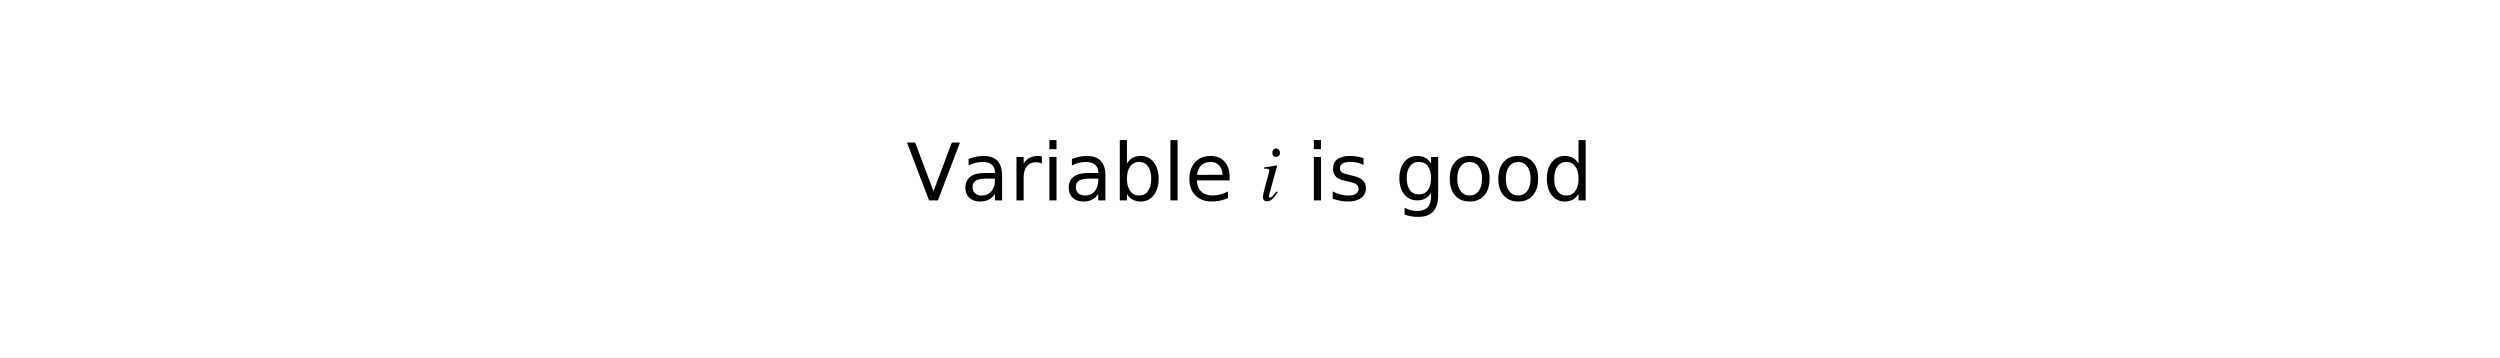
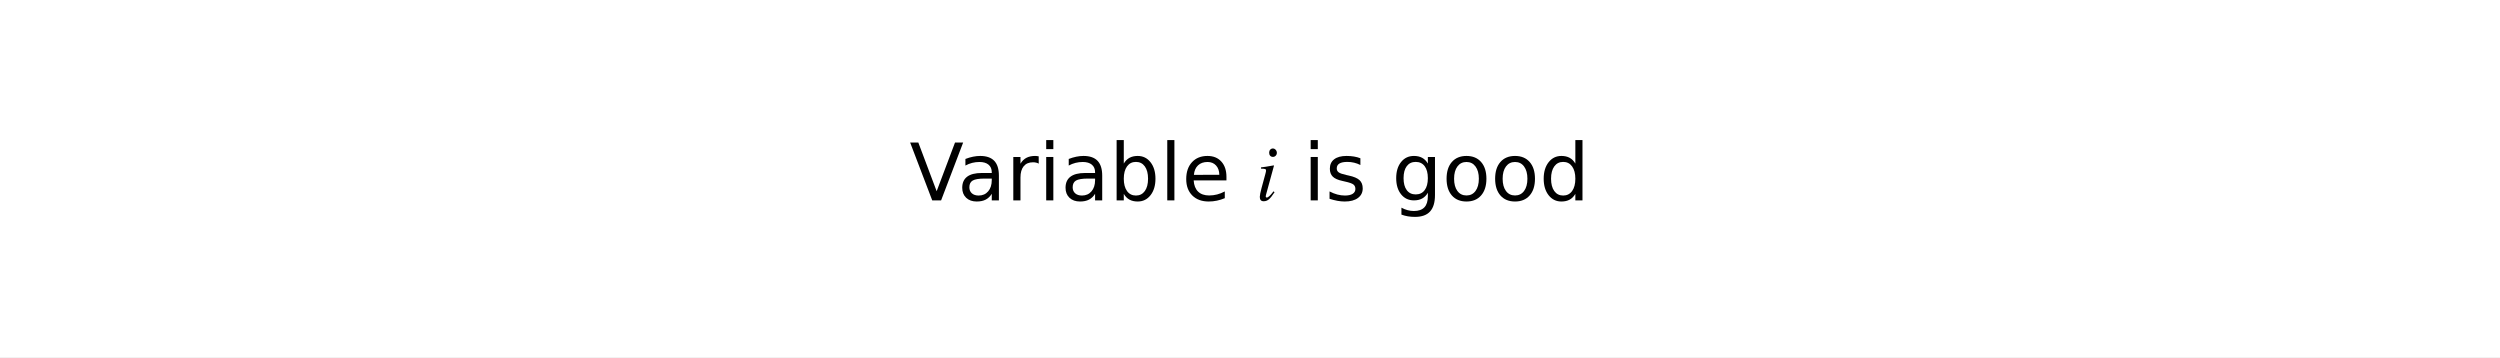
- <svg xmlns="http://www.w3.org/2000/svg" xmlns:xlink="http://www.w3.org/1999/xlink" height="54pt" version="1.1" viewBox="0 0 378 54" width="378pt">
+ <svg xmlns="http://www.w3.org/2000/svg" xmlns:xlink="http://www.w3.org/1999/xlink" width="378pt" height="54pt" viewBox="0 0 378 54" version="1.1">
  <defs>
-     <style type="text/css">
- *{stroke-linecap:butt;stroke-linejoin:round;}
-   </style>
+     <style type="text/css">*{stroke-linejoin: round; stroke-linecap: butt}</style>
  </defs>
  <g id="figure_1">
    <g id="patch_1">
-       <path d="M 0 54  L 378 54  L 378 0  L 0 0  z " style="fill:#ffffff;" />
+       <path d="M 0 54  L 378 54  L 378 0  L 0 0  z " style="fill: #ffffff" />
    </g>
    <g id="text_1">
-       <defs>
-         <path d="M 9.422 75.984  L 18.406 75.984  L 18.406 0  L 9.422 0  z " id="DejaVuSans-6c" />
-         <path d="M 45.406 27.984  Q 45.406 37.75 41.375 43.109  Q 37.359 48.484 30.078 48.484  Q 22.859 48.484 18.828 43.109  Q 14.797 37.75 14.797 27.984  Q 14.797 18.266 18.828 12.891  Q 22.859 7.516 30.078 7.516  Q 37.359 7.516 41.375 12.891  Q 45.406 18.266 45.406 27.984  M 54.391 6.781  Q 54.391 -7.172 48.188 -13.984  Q 42 -20.797 29.203 -20.797  Q 24.469 -20.797 20.266 -20.094  Q 16.062 -19.391 12.109 -17.922  L 12.109 -9.188  Q 16.062 -11.328 19.922 -12.344  Q 23.781 -13.375 27.781 -13.375  Q 36.625 -13.375 41.016 -8.766  Q 45.406 -4.156 45.406 5.172  L 45.406 9.625  Q 42.625 4.781 38.281 2.391  Q 33.938 0 27.875 0  Q 17.828 0 11.672 7.656  Q 5.516 15.328 5.516 27.984  Q 5.516 40.672 11.672 48.328  Q 17.828 56 27.875 56  Q 33.938 56 38.281 53.609  Q 42.625 51.219 45.406 46.391  L 45.406 54.688  L 54.391 54.688  z " id="DejaVuSans-67" />
-         <path d="M 44.281 53.078  L 44.281 44.578  Q 40.484 46.531 36.375 47.5  Q 32.281 48.484 27.875 48.484  Q 21.188 48.484 17.844 46.438  Q 14.5 44.391 14.5 40.281  Q 14.5 37.156 16.891 35.375  Q 19.281 33.594 26.516 31.984  L 29.594 31.297  Q 39.156 29.25 43.188 25.516  Q 47.219 21.781 47.219 15.094  Q 47.219 7.469 41.188 3.016  Q 35.156 -1.422 24.609 -1.422  Q 20.219 -1.422 15.453 -0.562  Q 10.688 0.297 5.422 2  L 5.422 11.281  Q 10.406 8.688 15.234 7.391  Q 20.062 6.109 24.812 6.109  Q 31.156 6.109 34.562 8.281  Q 37.984 10.453 37.984 14.406  Q 37.984 18.062 35.516 20.016  Q 33.062 21.969 24.703 23.781  L 21.578 24.516  Q 13.234 26.266 9.516 29.906  Q 5.812 33.547 5.812 39.891  Q 5.812 47.609 11.281 51.797  Q 16.75 56 26.812 56  Q 31.781 56 36.172 55.266  Q 40.578 54.547 44.281 53.078  " id="DejaVuSans-73" />
-         <path d="M 48.688 27.297  Q 48.688 37.203 44.609 42.844  Q 40.531 48.484 33.406 48.484  Q 26.266 48.484 22.188 42.844  Q 18.109 37.203 18.109 27.297  Q 18.109 17.391 22.188 11.75  Q 26.266 6.109 33.406 6.109  Q 40.531 6.109 44.609 11.75  Q 48.688 17.391 48.688 27.297  M 18.109 46.391  Q 20.953 51.266 25.266 53.625  Q 29.594 56 35.594 56  Q 45.562 56 51.781 48.094  Q 58.016 40.188 58.016 27.297  Q 58.016 14.406 51.781 6.484  Q 45.562 -1.422 35.594 -1.422  Q 29.594 -1.422 25.266 0.953  Q 20.953 3.328 18.109 8.203  L 18.109 0  L 9.078 0  L 9.078 75.984  L 18.109 75.984  z " id="DejaVuSans-62" />
-         <path d="M 28.609 0  L 0.781 72.906  L 11.078 72.906  L 34.188 11.531  L 57.328 72.906  L 67.578 72.906  L 39.797 0  z " id="DejaVuSans-56" />
-         <path d="M 26.406 59.906  Q 26.406 57.797 24.953 56.297  Q 23.5 54.797 21.5 54.797  Q 19.297 54.797 18 56.25  Q 16.703 57.703 16.703 60.094  Q 16.703 62.406 18.047 63.906  Q 19.406 65.406 21.406 65.406  Q 23.406 65.406 24.906 63.75  Q 26.406 62.094 26.406 59.906  M 22.203 11.406  L 23.5 10.297  Q 19.297 3.797 16.391 1.344  Q 13.5 -1.094 9.797 -1.094  Q 4.906 -1.094 4.906 4.406  Q 4.906 7.297 7.094 15.5  L 11.906 33.203  Q 12.797 36.406 12.797 37.594  Q 12.797 39.094 11.641 39.5  Q 10.5 39.906 6.406 40  L 6.406 41.594  Q 11 42 22.406 44.094  L 22.797 43.797  L 13.406 9.5  Q 12.406 6.094 12.406 5.094  Q 12.406 3.594 13.797 3.594  Q 16.297 3.594 22.203 11.406  " id="STIXGeneral-Italic-69" />
-         <path d="M 9.422 54.688  L 18.406 54.688  L 18.406 0  L 9.422 0  z M 9.422 75.984  L 18.406 75.984  L 18.406 64.594  L 9.422 64.594  z " id="DejaVuSans-69" />
-         <path id="DejaVuSans-20" />
-         <path d="M 41.109 46.297  Q 39.594 47.172 37.812 47.578  Q 36.031 48 33.891 48  Q 26.266 48 22.188 43.047  Q 18.109 38.094 18.109 28.812  L 18.109 0  L 9.078 0  L 9.078 54.688  L 18.109 54.688  L 18.109 46.188  Q 20.953 51.172 25.484 53.578  Q 30.031 56 36.531 56  Q 37.453 56 38.578 55.875  Q 39.703 55.766 41.062 55.516  z " id="DejaVuSans-72" />
-         <path d="M 56.203 29.594  L 56.203 25.203  L 14.891 25.203  Q 15.484 15.922 20.484 11.062  Q 25.484 6.203 34.422 6.203  Q 39.594 6.203 44.453 7.469  Q 49.312 8.734 54.109 11.281  L 54.109 2.781  Q 49.266 0.734 44.188 -0.344  Q 39.109 -1.422 33.891 -1.422  Q 20.797 -1.422 13.156 6.188  Q 5.516 13.812 5.516 26.812  Q 5.516 40.234 12.766 48.109  Q 20.016 56 32.328 56  Q 43.359 56 49.781 48.891  Q 56.203 41.797 56.203 29.594  M 47.219 32.234  Q 47.125 39.594 43.094 43.984  Q 39.062 48.391 32.422 48.391  Q 24.906 48.391 20.391 44.141  Q 15.875 39.891 15.188 32.172  z " id="DejaVuSans-65" />
-         <path d="M 30.609 48.391  Q 23.391 48.391 19.188 42.75  Q 14.984 37.109 14.984 27.297  Q 14.984 17.484 19.156 11.844  Q 23.344 6.203 30.609 6.203  Q 37.797 6.203 41.984 11.859  Q 46.188 17.531 46.188 27.297  Q 46.188 37.016 41.984 42.703  Q 37.797 48.391 30.609 48.391  M 30.609 56  Q 42.328 56 49.016 48.375  Q 55.719 40.766 55.719 27.297  Q 55.719 13.875 49.016 6.219  Q 42.328 -1.422 30.609 -1.422  Q 18.844 -1.422 12.172 6.219  Q 5.516 13.875 5.516 27.297  Q 5.516 40.766 12.172 48.375  Q 18.844 56 30.609 56  " id="DejaVuSans-6f" />
-         <path d="M 34.281 27.484  Q 23.391 27.484 19.188 25  Q 14.984 22.516 14.984 16.5  Q 14.984 11.719 18.141 8.906  Q 21.297 6.109 26.703 6.109  Q 34.188 6.109 38.703 11.406  Q 43.219 16.703 43.219 25.484  L 43.219 27.484  z M 52.203 31.203  L 52.203 0  L 43.219 0  L 43.219 8.297  Q 40.141 3.328 35.547 0.953  Q 30.953 -1.422 24.312 -1.422  Q 15.922 -1.422 10.953 3.297  Q 6 8.016 6 15.922  Q 6 25.141 12.172 29.828  Q 18.359 34.516 30.609 34.516  L 43.219 34.516  L 43.219 35.406  Q 43.219 41.609 39.141 45  Q 35.062 48.391 27.688 48.391  Q 23 48.391 18.547 47.266  Q 14.109 46.141 10.016 43.891  L 10.016 52.203  Q 14.938 54.109 19.578 55.047  Q 24.219 56 28.609 56  Q 40.484 56 46.344 49.844  Q 52.203 43.703 52.203 31.203  " id="DejaVuSans-61" />
-         <path d="M 45.406 46.391  L 45.406 75.984  L 54.391 75.984  L 54.391 0  L 45.406 0  L 45.406 8.203  Q 42.578 3.328 38.25 0.953  Q 33.938 -1.422 27.875 -1.422  Q 17.969 -1.422 11.734 6.484  Q 5.516 14.406 5.516 27.297  Q 5.516 40.188 11.734 48.094  Q 17.969 56 27.875 56  Q 33.938 56 38.25 53.625  Q 42.578 51.266 45.406 46.391  M 14.797 27.297  Q 14.797 17.391 18.875 11.75  Q 22.953 6.109 30.078 6.109  Q 37.203 6.109 41.297 11.75  Q 45.406 17.391 45.406 27.297  Q 45.406 37.203 41.297 42.844  Q 37.203 48.484 30.078 48.484  Q 22.953 48.484 18.875 42.844  Q 14.797 37.203 14.797 27.297  " id="DejaVuSans-64" />
-       </defs>
-       <g transform="translate(137.04 30.3)scale(0.12 -0.12)">
-         <use transform="translate(0 0.015625)" xlink:href="#DejaVuSans-56" />
-         <use transform="translate(68.4082 0.015625)" xlink:href="#DejaVuSans-61" />
-         <use transform="translate(129.6875 0.015625)" xlink:href="#DejaVuSans-72" />
-         <use transform="translate(170.8008 0.015625)" xlink:href="#DejaVuSans-69" />
-         <use transform="translate(198.584 0.015625)" xlink:href="#DejaVuSans-61" />
-         <use transform="translate(259.8633 0.015625)" xlink:href="#DejaVuSans-62" />
-         <use transform="translate(323.3398 0.015625)" xlink:href="#DejaVuSans-6c" />
-         <use transform="translate(351.123 0.015625)" xlink:href="#DejaVuSans-65" />
-         <use transform="translate(412.6465 0.015625)" xlink:href="#DejaVuSans-20" />
-         <use transform="translate(444.4336 0.015625)" xlink:href="#STIXGeneral-Italic-69" />
-         <use transform="translate(472.2336 0.015625)" xlink:href="#DejaVuSans-20" />
-         <use transform="translate(504.0207 0.015625)" xlink:href="#DejaVuSans-69" />
-         <use transform="translate(531.8039 0.015625)" xlink:href="#DejaVuSans-73" />
-         <use transform="translate(583.9035 0.015625)" xlink:href="#DejaVuSans-20" />
-         <use transform="translate(615.6906 0.015625)" xlink:href="#DejaVuSans-67" />
-         <use transform="translate(679.1672 0.015625)" xlink:href="#DejaVuSans-6f" />
-         <use transform="translate(740.3488 0.015625)" xlink:href="#DejaVuSans-6f" />
-         <use transform="translate(801.5305 0.015625)" xlink:href="#DejaVuSans-64" />
+       <g transform="translate(137.52 30.3) scale(0.12 -0.12)">
+         <defs>
+           <path id="DejaVuSans-56" d="M 1831 0  L 50 4666  L 709 4666  L 2188 738  L 3669 4666  L 4325 4666  L 2547 0  L 1831 0  z " transform="scale(0.015625)" />
+           <path id="DejaVuSans-61" d="M 2194 1759  Q 1497 1759 1228 1600  Q 959 1441 959 1056  Q 959 750 1161 570  Q 1363 391 1709 391  Q 2188 391 2477 730  Q 2766 1069 2766 1631  L 2766 1759  L 2194 1759  z M 3341 1997  L 3341 0  L 2766 0  L 2766 531  Q 2569 213 2275 61  Q 1981 -91 1556 -91  Q 1019 -91 701 211  Q 384 513 384 1019  Q 384 1609 779 1909  Q 1175 2209 1959 2209  L 2766 2209  L 2766 2266  Q 2766 2663 2505 2880  Q 2244 3097 1772 3097  Q 1472 3097 1187 3025  Q 903 2953 641 2809  L 641 3341  Q 956 3463 1253 3523  Q 1550 3584 1831 3584  Q 2591 3584 2966 3190  Q 3341 2797 3341 1997  z " transform="scale(0.015625)" />
+           <path id="DejaVuSans-72" d="M 2631 2963  Q 2534 3019 2420 3045  Q 2306 3072 2169 3072  Q 1681 3072 1420 2755  Q 1159 2438 1159 1844  L 1159 0  L 581 0  L 581 3500  L 1159 3500  L 1159 2956  Q 1341 3275 1631 3429  Q 1922 3584 2338 3584  Q 2397 3584 2469 3576  Q 2541 3569 2628 3553  L 2631 2963  z " transform="scale(0.015625)" />
+           <path id="DejaVuSans-69" d="M 603 3500  L 1178 3500  L 1178 0  L 603 0  L 603 3500  z M 603 4863  L 1178 4863  L 1178 4134  L 603 4134  L 603 4863  z " transform="scale(0.015625)" />
+           <path id="DejaVuSans-62" d="M 3116 1747  Q 3116 2381 2855 2742  Q 2594 3103 2138 3103  Q 1681 3103 1420 2742  Q 1159 2381 1159 1747  Q 1159 1113 1420 752  Q 1681 391 2138 391  Q 2594 391 2855 752  Q 3116 1113 3116 1747  z M 1159 2969  Q 1341 3281 1617 3432  Q 1894 3584 2278 3584  Q 2916 3584 3314 3078  Q 3713 2572 3713 1747  Q 3713 922 3314 415  Q 2916 -91 2278 -91  Q 1894 -91 1617 61  Q 1341 213 1159 525  L 1159 0  L 581 0  L 581 4863  L 1159 4863  L 1159 2969  z " transform="scale(0.015625)" />
+           <path id="DejaVuSans-6c" d="M 603 4863  L 1178 4863  L 1178 0  L 603 0  L 603 4863  z " transform="scale(0.015625)" />
+           <path id="DejaVuSans-65" d="M 3597 1894  L 3597 1613  L 953 1613  Q 991 1019 1311 708  Q 1631 397 2203 397  Q 2534 397 2845 478  Q 3156 559 3463 722  L 3463 178  Q 3153 47 2828 -22  Q 2503 -91 2169 -91  Q 1331 -91 842 396  Q 353 884 353 1716  Q 353 2575 817 3079  Q 1281 3584 2069 3584  Q 2775 3584 3186 3129  Q 3597 2675 3597 1894  z M 3022 2063  Q 3016 2534 2758 2815  Q 2500 3097 2075 3097  Q 1594 3097 1305 2825  Q 1016 2553 972 2059  L 3022 2063  z " transform="scale(0.015625)" />
+           <path id="DejaVuSans-20" transform="scale(0.015625)" />
+           <path id="STIXGeneral-Italic-69" d="M 1690 3834  Q 1690 3699 1597 3603  Q 1504 3507 1376 3507  Q 1235 3507 1152 3600  Q 1069 3693 1069 3846  Q 1069 3994 1155 4090  Q 1242 4186 1370 4186  Q 1498 4186 1594 4080  Q 1690 3974 1690 3834  z M 1421 730  L 1504 659  Q 1235 243 1049 86  Q 864 -70 627 -70  Q 314 -70 314 282  Q 314 467 454 992  L 762 2125  Q 819 2330 819 2406  Q 819 2502 745 2528  Q 672 2554 410 2560  L 410 2662  Q 704 2688 1434 2822  L 1459 2803  L 858 608  Q 794 390 794 326  Q 794 230 883 230  Q 1043 230 1421 730  z " transform="scale(0.015625)" />
+           <path id="DejaVuSans-73" d="M 2834 3397  L 2834 2853  Q 2591 2978 2328 3040  Q 2066 3103 1784 3103  Q 1356 3103 1142 2972  Q 928 2841 928 2578  Q 928 2378 1081 2264  Q 1234 2150 1697 2047  L 1894 2003  Q 2506 1872 2764 1633  Q 3022 1394 3022 966  Q 3022 478 2636 193  Q 2250 -91 1575 -91  Q 1294 -91 989 -36  Q 684 19 347 128  L 347 722  Q 666 556 975 473  Q 1284 391 1588 391  Q 1994 391 2212 530  Q 2431 669 2431 922  Q 2431 1156 2273 1281  Q 2116 1406 1581 1522  L 1381 1569  Q 847 1681 609 1914  Q 372 2147 372 2553  Q 372 3047 722 3315  Q 1072 3584 1716 3584  Q 2034 3584 2315 3537  Q 2597 3491 2834 3397  z " transform="scale(0.015625)" />
+           <path id="DejaVuSans-67" d="M 2906 1791  Q 2906 2416 2648 2759  Q 2391 3103 1925 3103  Q 1463 3103 1205 2759  Q 947 2416 947 1791  Q 947 1169 1205 825  Q 1463 481 1925 481  Q 2391 481 2648 825  Q 2906 1169 2906 1791  z M 3481 434  Q 3481 -459 3084 -895  Q 2688 -1331 1869 -1331  Q 1566 -1331 1297 -1286  Q 1028 -1241 775 -1147  L 775 -588  Q 1028 -725 1275 -790  Q 1522 -856 1778 -856  Q 2344 -856 2625 -561  Q 2906 -266 2906 331  L 2906 616  Q 2728 306 2450 153  Q 2172 0 1784 0  Q 1141 0 747 490  Q 353 981 353 1791  Q 353 2603 747 3093  Q 1141 3584 1784 3584  Q 2172 3584 2450 3431  Q 2728 3278 2906 2969  L 2906 3500  L 3481 3500  L 3481 434  z " transform="scale(0.015625)" />
+           <path id="DejaVuSans-6f" d="M 1959 3097  Q 1497 3097 1228 2736  Q 959 2375 959 1747  Q 959 1119 1226 758  Q 1494 397 1959 397  Q 2419 397 2687 759  Q 2956 1122 2956 1747  Q 2956 2369 2687 2733  Q 2419 3097 1959 3097  z M 1959 3584  Q 2709 3584 3137 3096  Q 3566 2609 3566 1747  Q 3566 888 3137 398  Q 2709 -91 1959 -91  Q 1206 -91 779 398  Q 353 888 353 1747  Q 353 2609 779 3096  Q 1206 3584 1959 3584  z " transform="scale(0.015625)" />
+           <path id="DejaVuSans-64" d="M 2906 2969  L 2906 4863  L 3481 4863  L 3481 0  L 2906 0  L 2906 525  Q 2725 213 2448 61  Q 2172 -91 1784 -91  Q 1150 -91 751 415  Q 353 922 353 1747  Q 353 2572 751 3078  Q 1150 3584 1784 3584  Q 2172 3584 2448 3432  Q 2725 3281 2906 2969  z M 947 1747  Q 947 1113 1208 752  Q 1469 391 1925 391  Q 2381 391 2643 752  Q 2906 1113 2906 1747  Q 2906 2381 2643 2742  Q 2381 3103 1925 3103  Q 1469 3103 1208 2742  Q 947 2381 947 1747  z " transform="scale(0.015625)" />
+         </defs>
+         <use xlink:href="#DejaVuSans-56" transform="translate(0 0.015625)" />
+         <use xlink:href="#DejaVuSans-61" transform="translate(60.4082 0.015625)" />
+         <use xlink:href="#DejaVuSans-72" transform="translate(121.6875 0.015625)" />
+         <use xlink:href="#DejaVuSans-69" transform="translate(162.8008 0.015625)" />
+         <use xlink:href="#DejaVuSans-61" transform="translate(190.584 0.015625)" />
+         <use xlink:href="#DejaVuSans-62" transform="translate(251.8633 0.015625)" />
+         <use xlink:href="#DejaVuSans-6c" transform="translate(315.3398 0.015625)" />
+         <use xlink:href="#DejaVuSans-65" transform="translate(343.123 0.015625)" />
+         <use xlink:href="#DejaVuSans-20" transform="translate(404.6465 0.015625)" />
+         <use xlink:href="#STIXGeneral-Italic-69" transform="translate(436.4336 0.015625)" />
+         <use xlink:href="#DejaVuSans-20" transform="translate(464.2336 0.015625)" />
+         <use xlink:href="#DejaVuSans-69" transform="translate(496.0207 0.015625)" />
+         <use xlink:href="#DejaVuSans-73" transform="translate(523.8039 0.015625)" />
+         <use xlink:href="#DejaVuSans-20" transform="translate(575.9035 0.015625)" />
+         <use xlink:href="#DejaVuSans-67" transform="translate(607.6906 0.015625)" />
+         <use xlink:href="#DejaVuSans-6f" transform="translate(671.1672 0.015625)" />
+         <use xlink:href="#DejaVuSans-6f" transform="translate(732.3488 0.015625)" />
+         <use xlink:href="#DejaVuSans-64" transform="translate(793.5304 0.015625)" />
      </g>
    </g>
  </g>
</svg>
